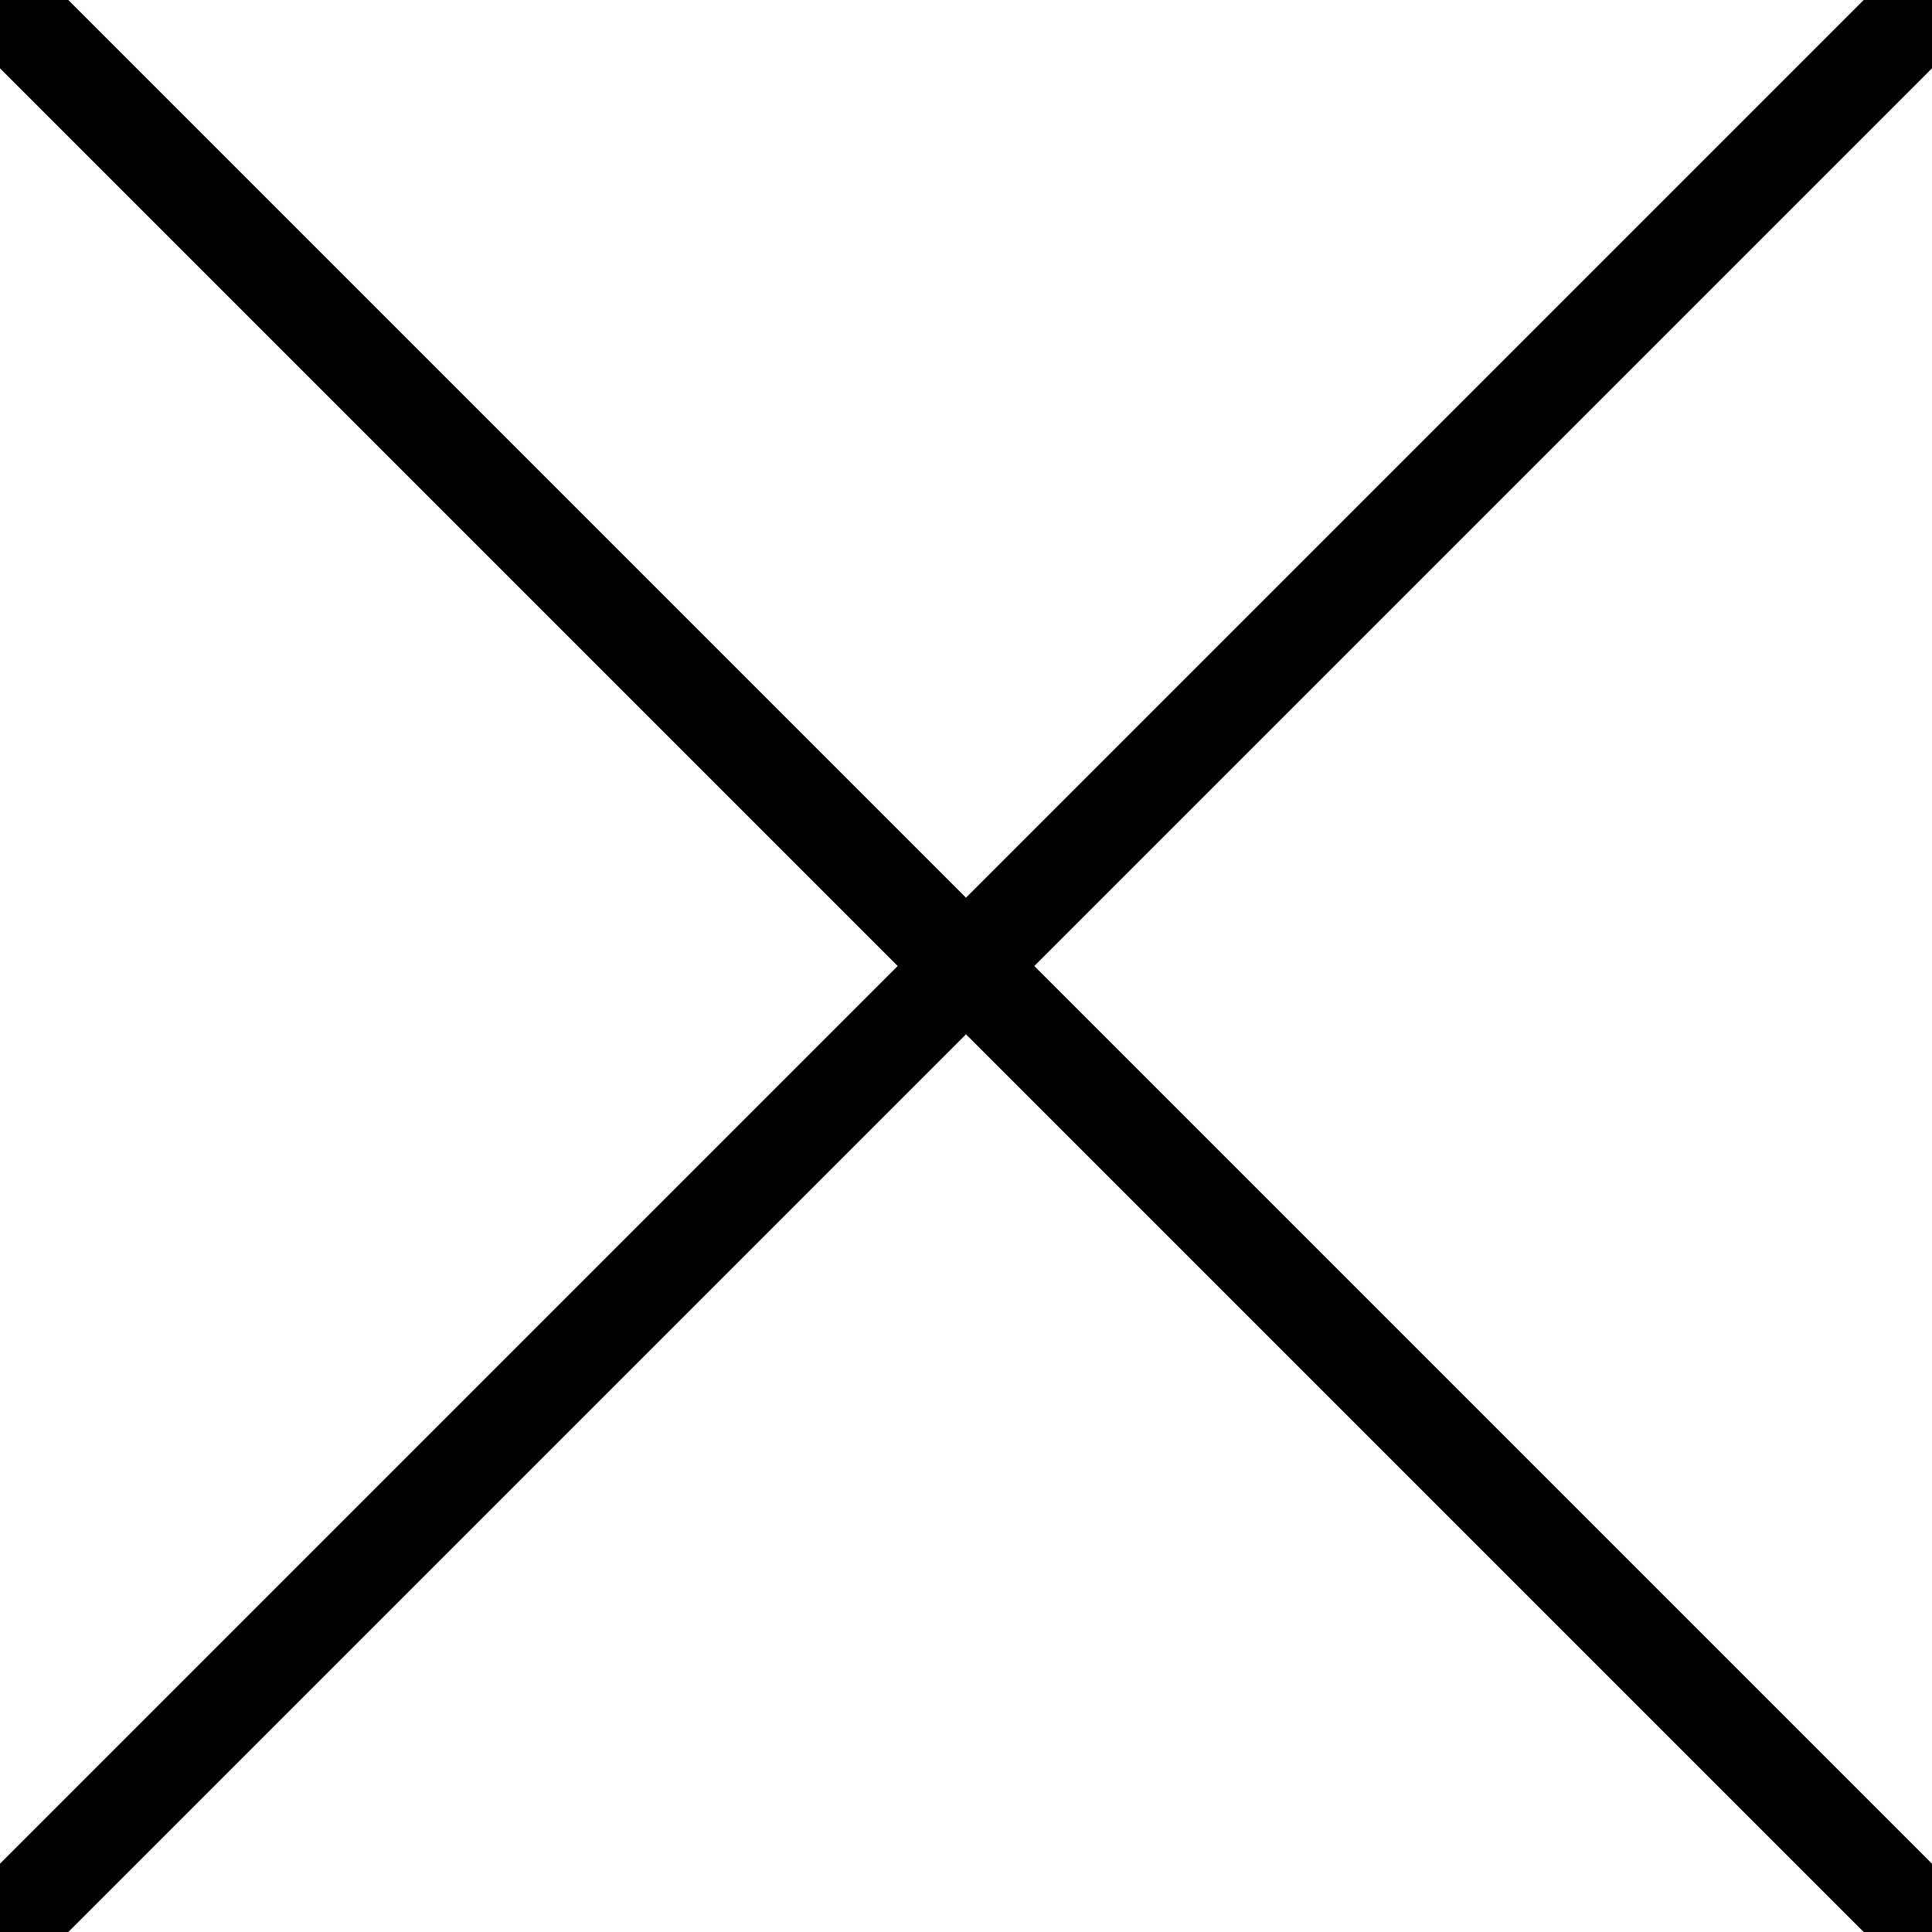
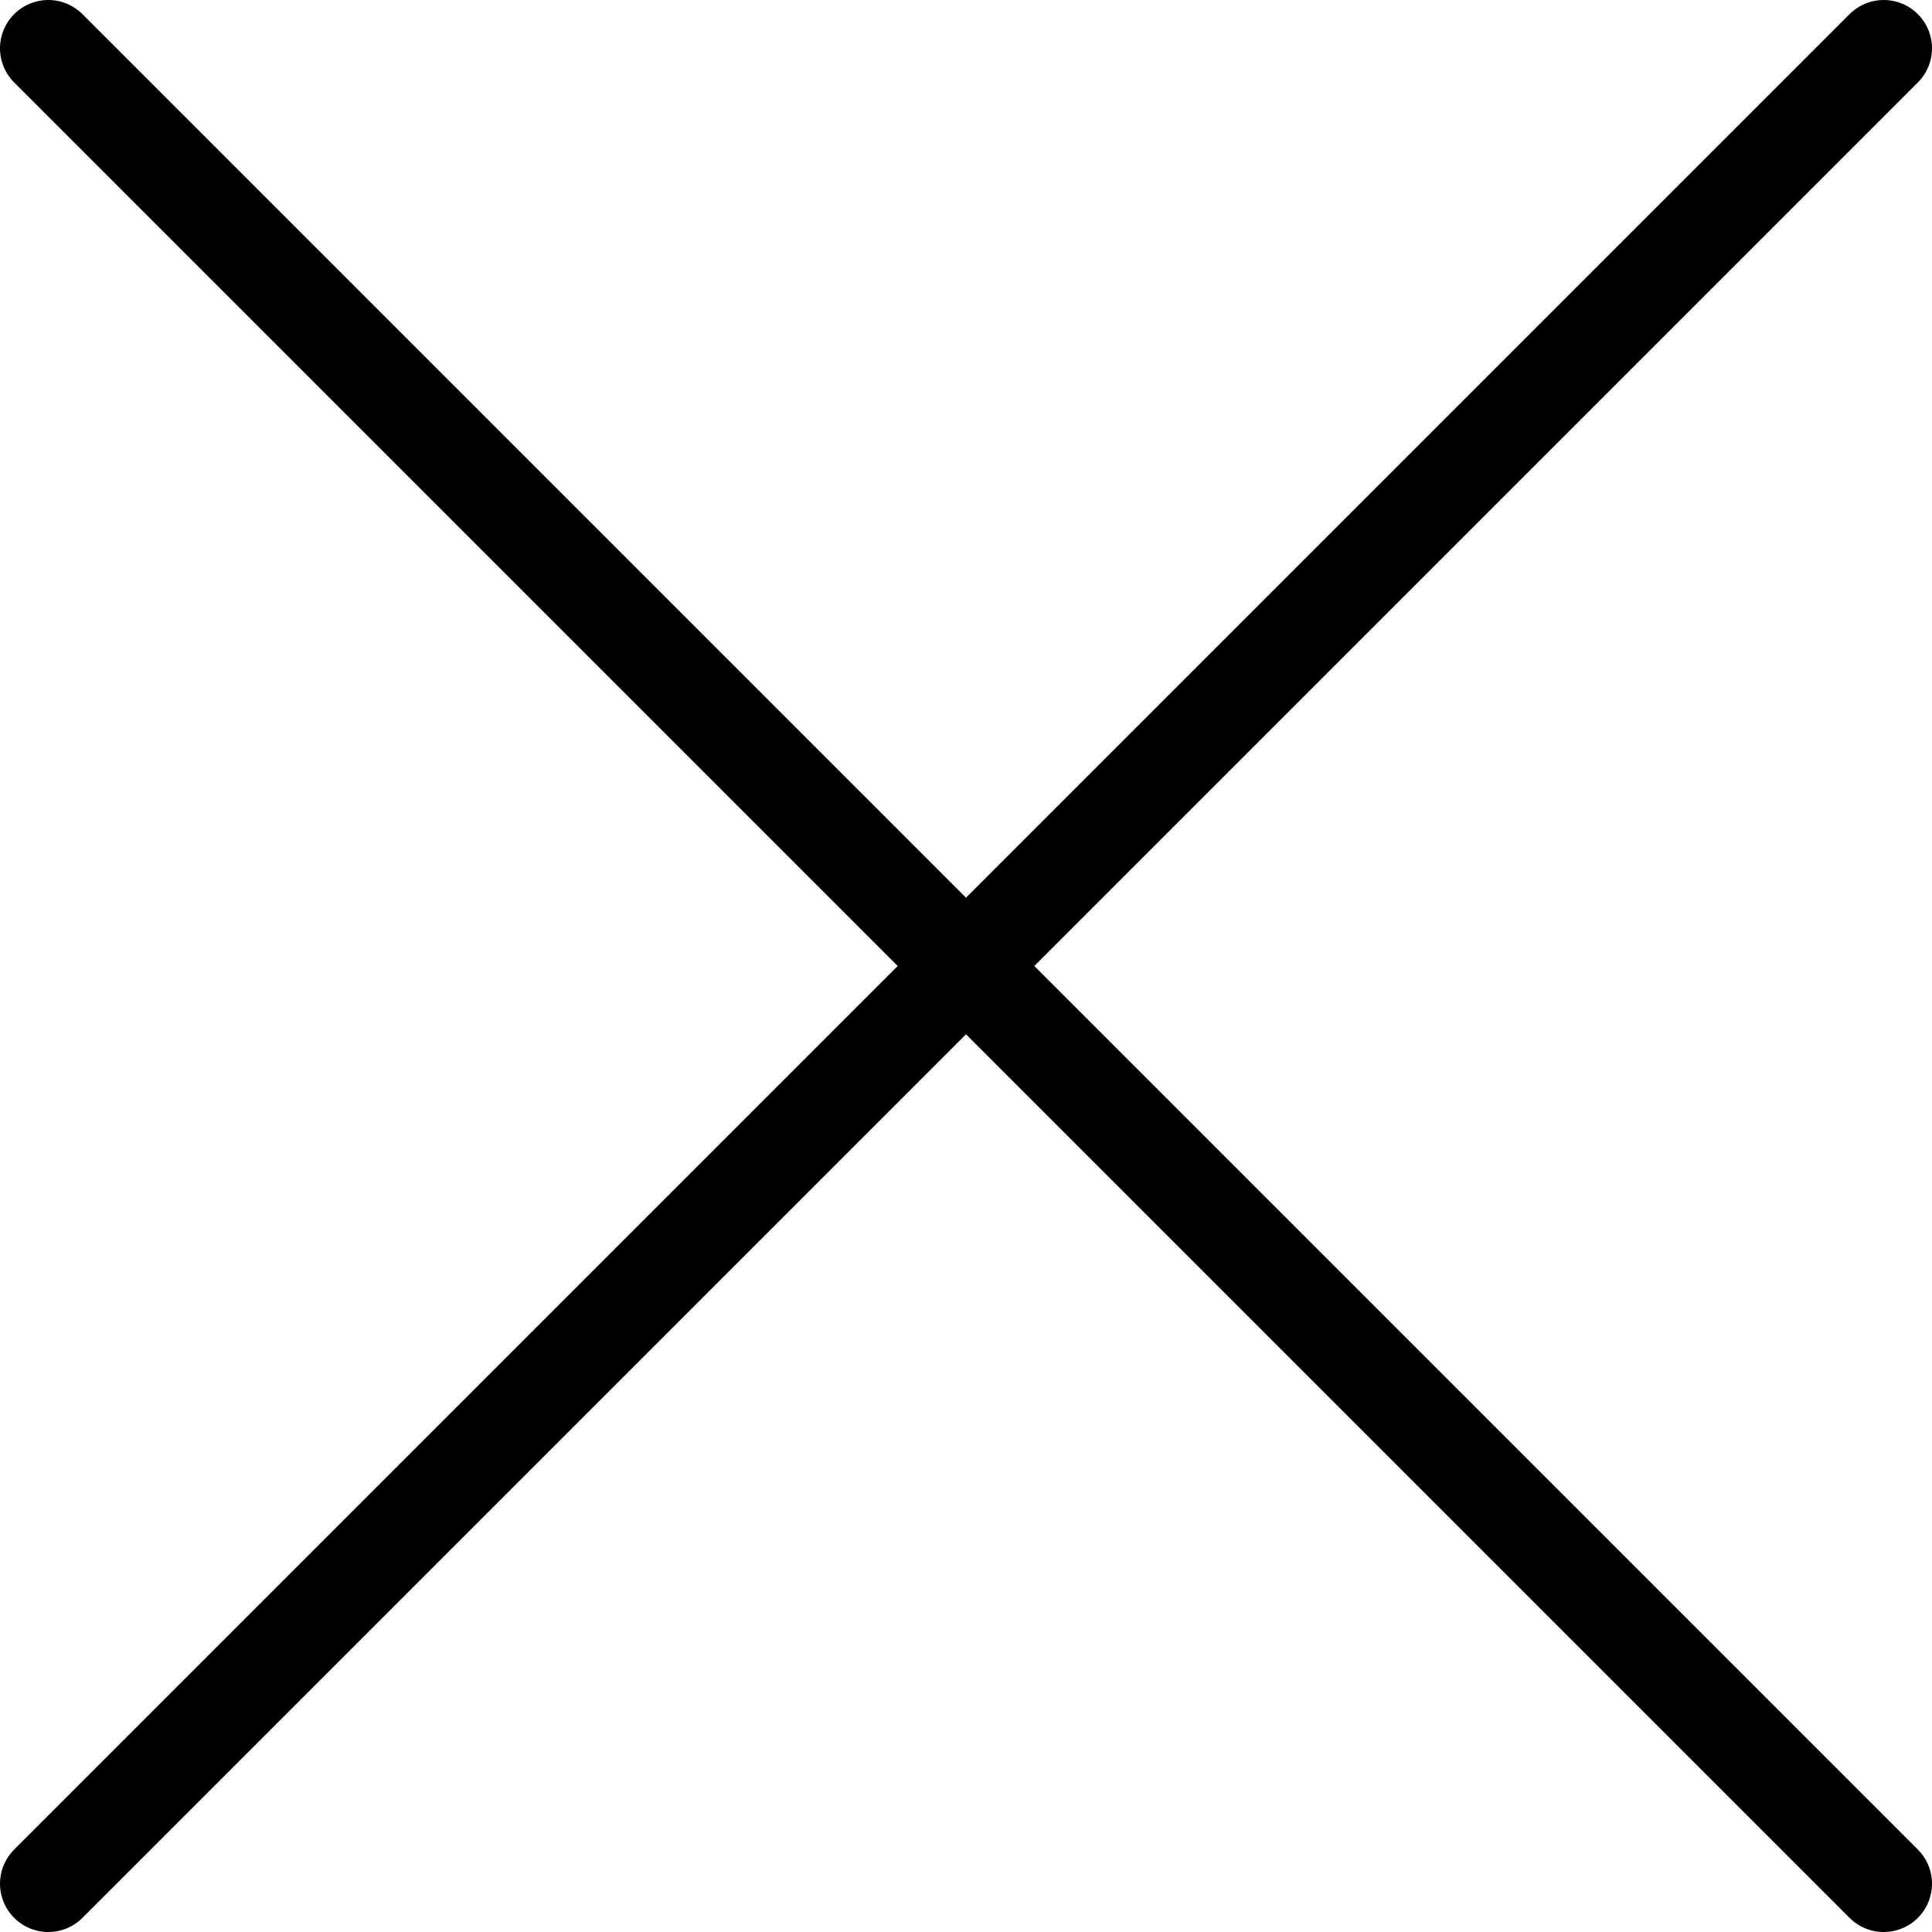
<svg xmlns="http://www.w3.org/2000/svg" version="1.1" id="cross" x="0px" y="0px" width="20px" height="20px" viewBox="0 0 20 20" style="enable-background:new 0 0 20 20;" xml:space="preserve">
  <style type="text/css">

- 	.st0{fill:none;stroke:#000000;stroke-miterlimit:10;}
+ 	.st0{fill:none;stroke:#000000;stroke-linecap:round;stroke-miterlimit:10;}

</style>
-   <line class="st0" x1="0" y1="0" x2="20" y2="20" />
-   <line class="st0" x1="20" y1="0" x2="0" y2="20" />
+   <line class="st0" x1="0.5" y1="0.5" x2="19.5" y2="19.5" />
+   <line class="st0" x1="19.5" y1="0.5" x2="0.5" y2="19.5" />
</svg>
